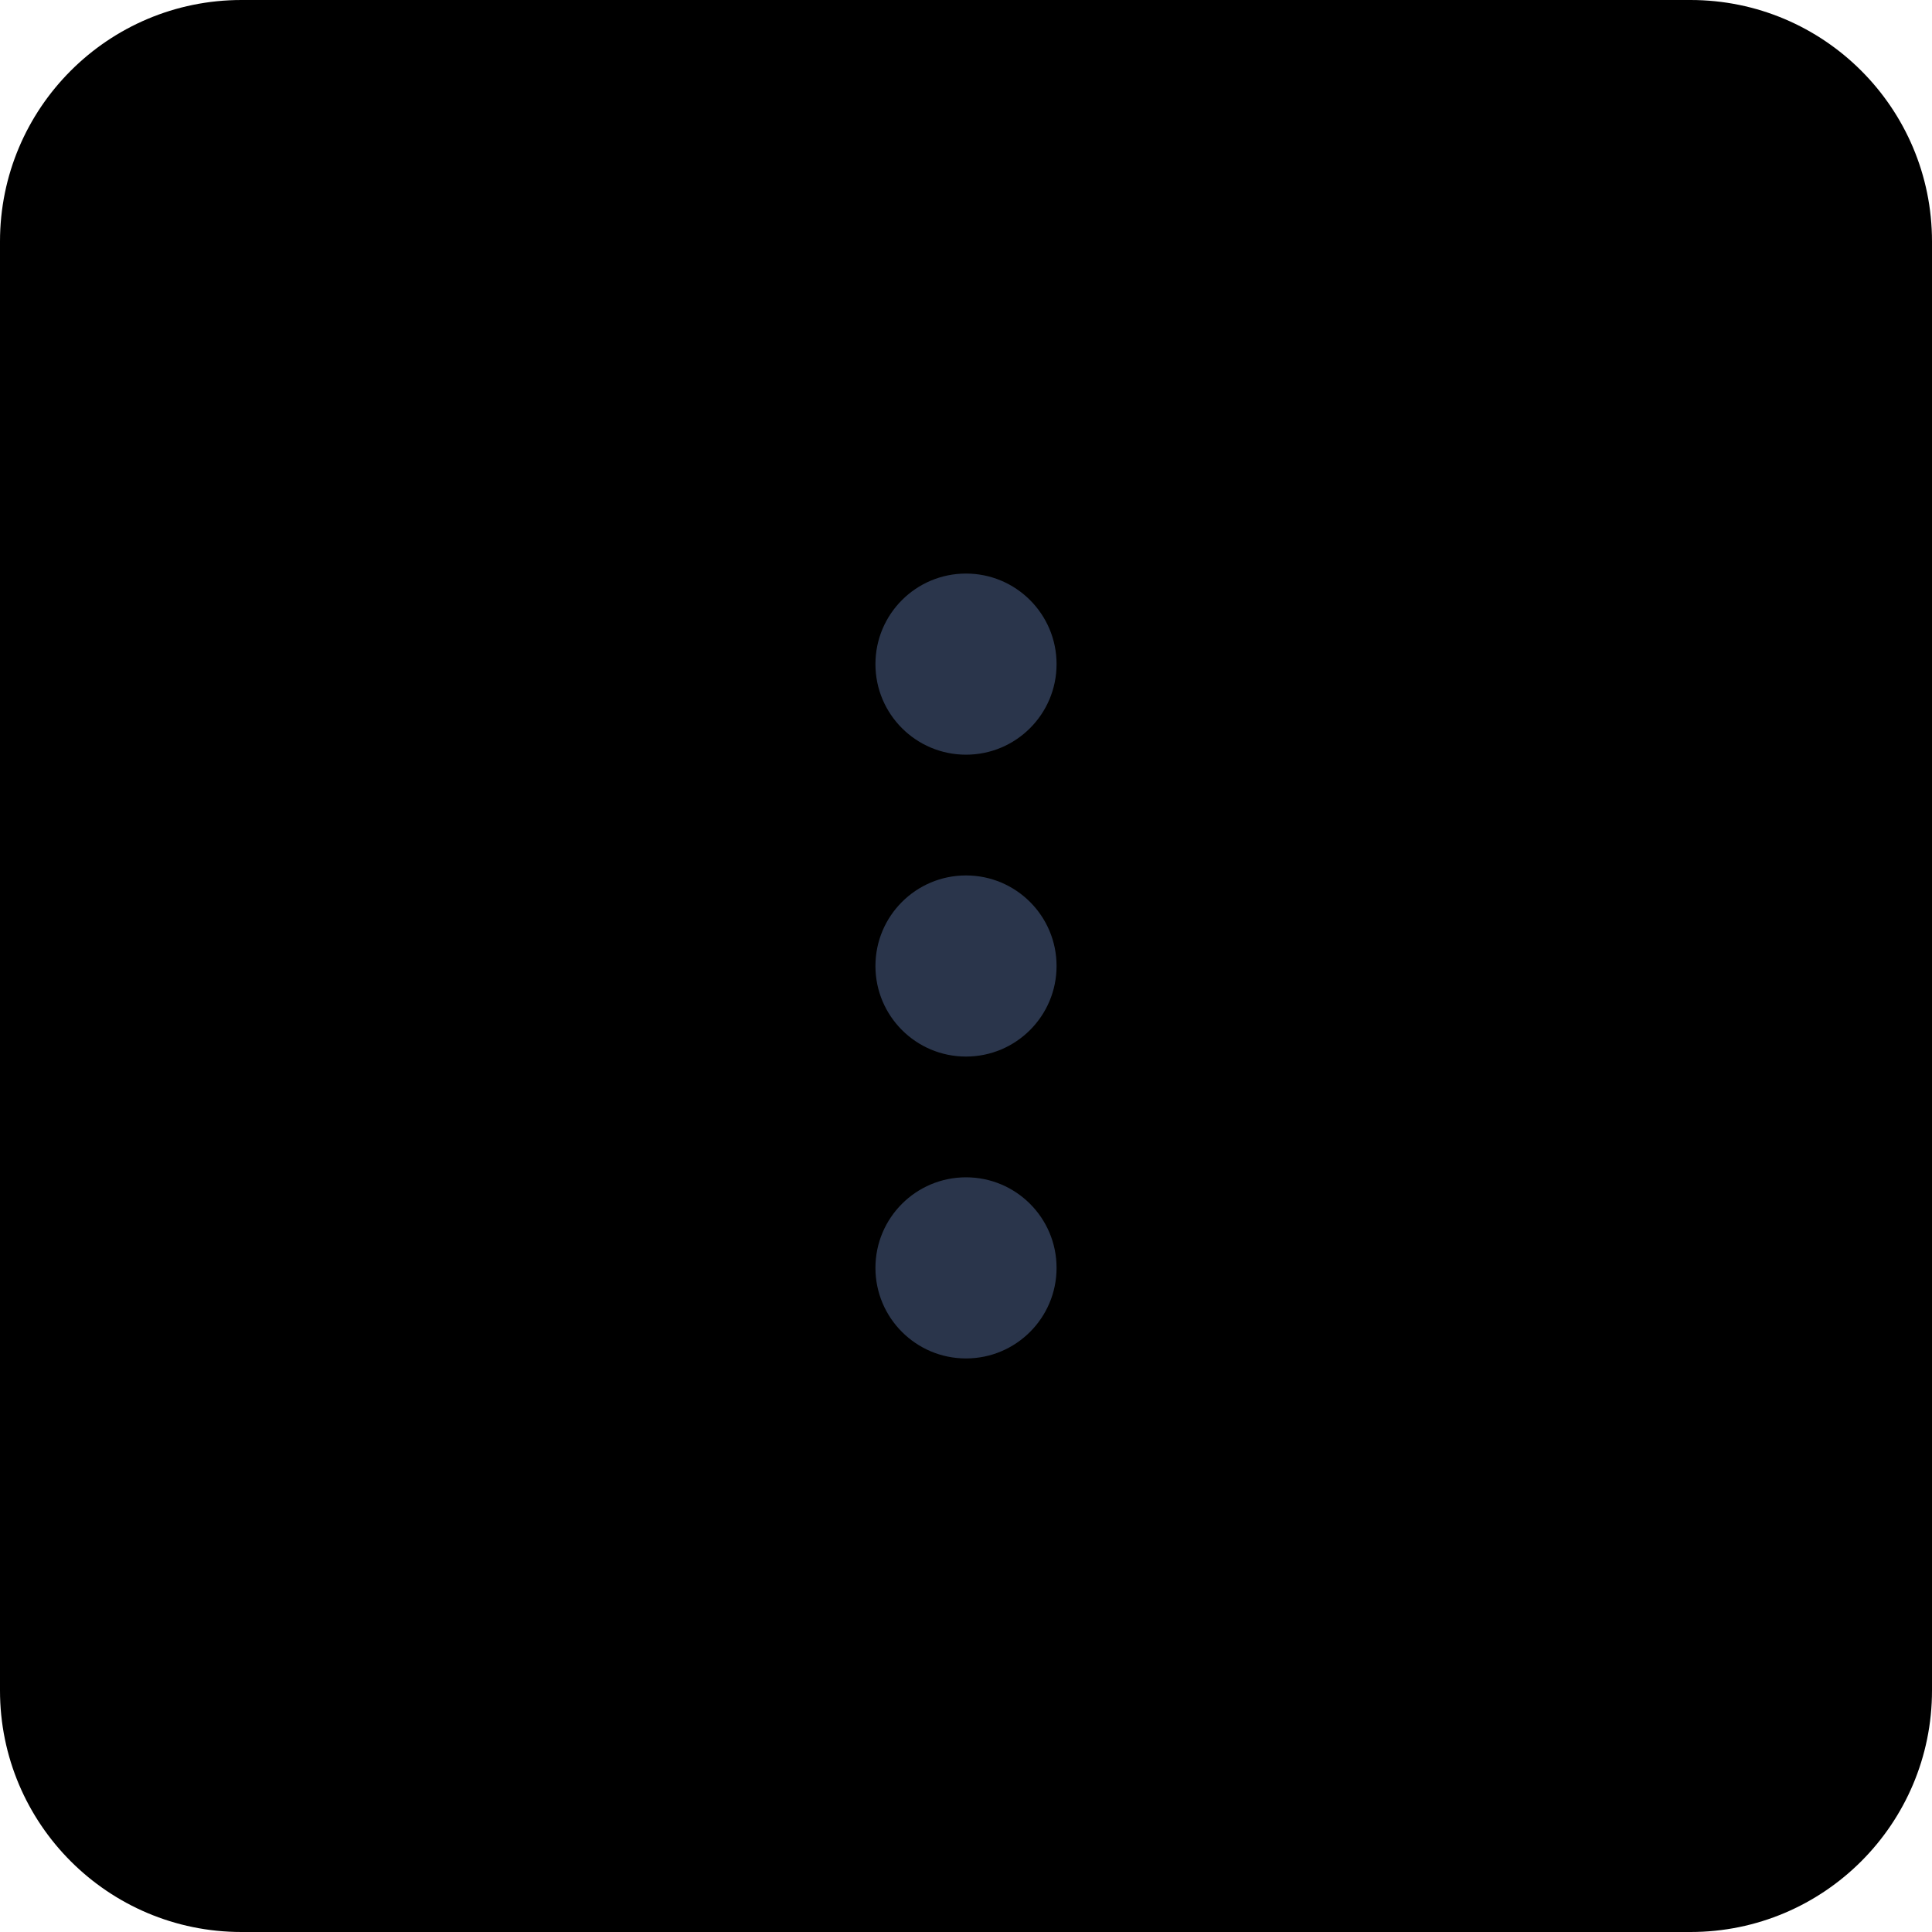
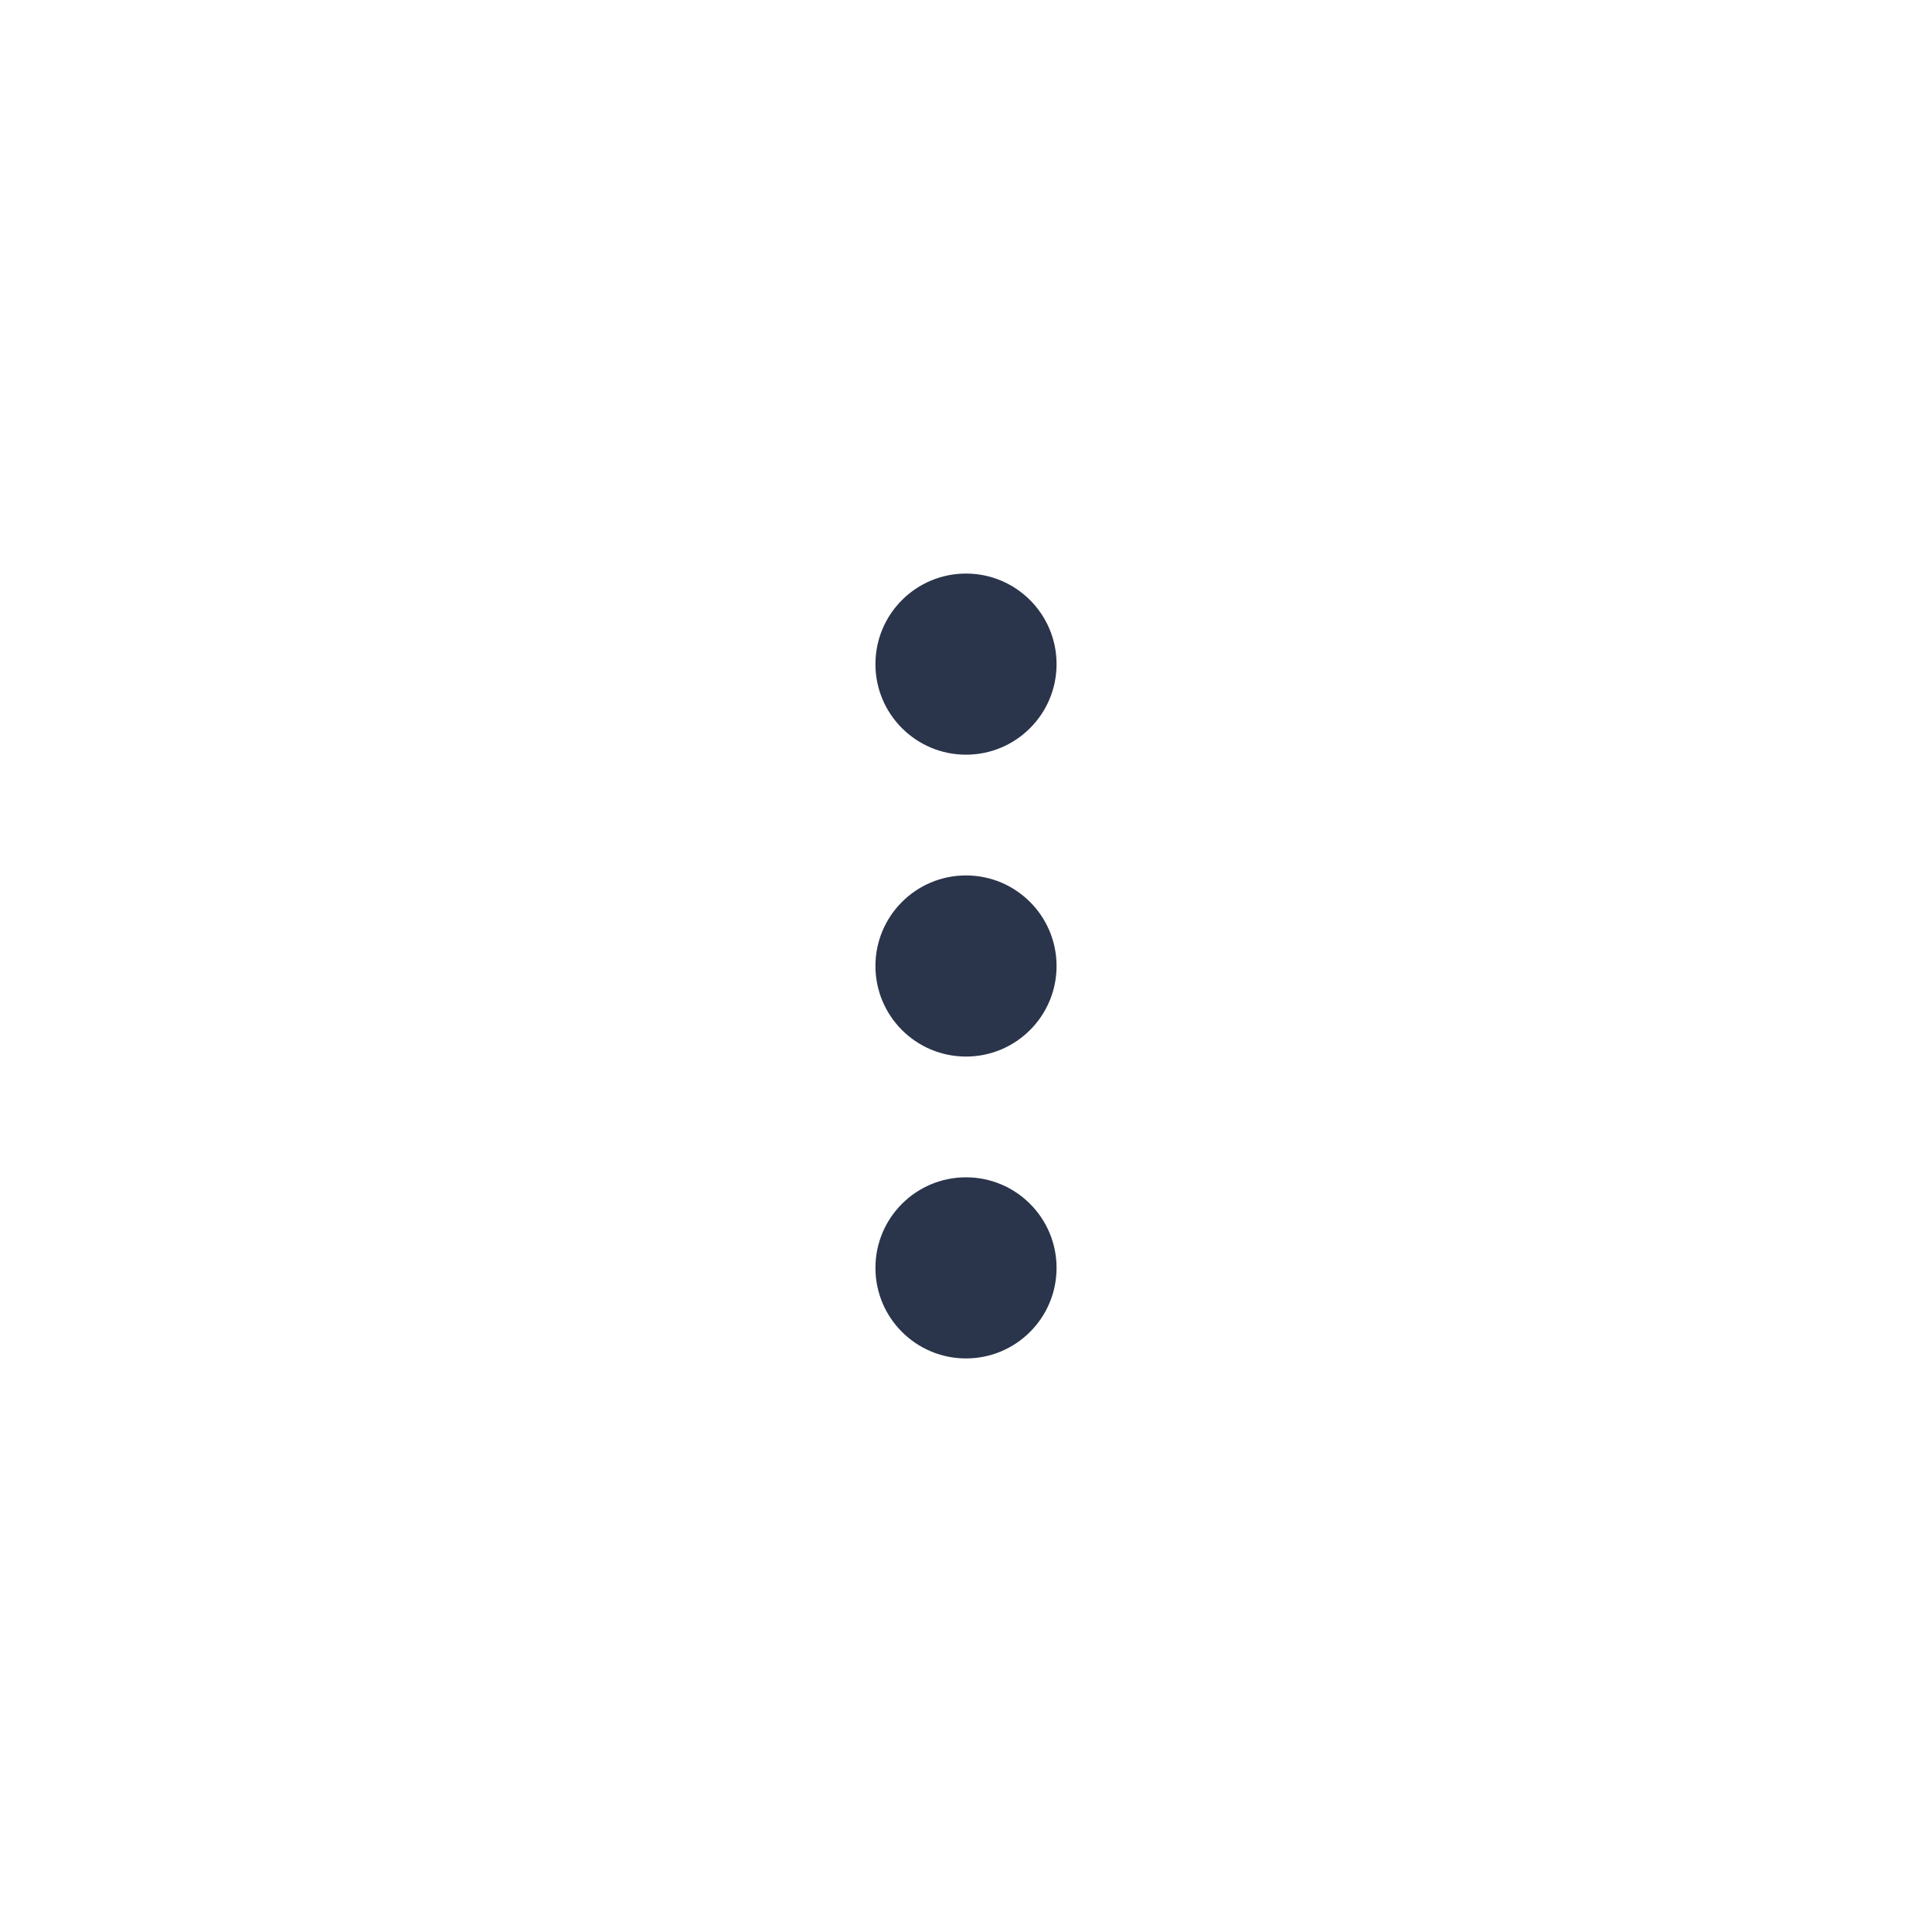
<svg xmlns="http://www.w3.org/2000/svg" viewBox="0 0 32 32">
-   <rect width="32" height="32" rx="4" />
+   <rect width="32" height="32" rx="4" opacity="0" />
  <g transform="translate(8 8)">
    <g transform="translate(4 2.607)">
      <rect width="16" height="16" transform="translate(-4 -2.607)" fill="none" />
      <path d="M22988,20936.893a1.5,1.5,0,1,1,1.5,1.5A1.5,1.5,0,0,1,22988,20936.893Zm0-5a1.5,1.5,0,1,1,1.5,1.5A1.5,1.5,0,0,1,22988,20931.895Zm0-5a1.5,1.5,0,1,1,1.5,1.5A1.5,1.5,0,0,1,22988,20926.893Z" transform="translate(-22985.5 -20926.5)" fill="#2a354b" />
    </g>
  </g>
</svg>
